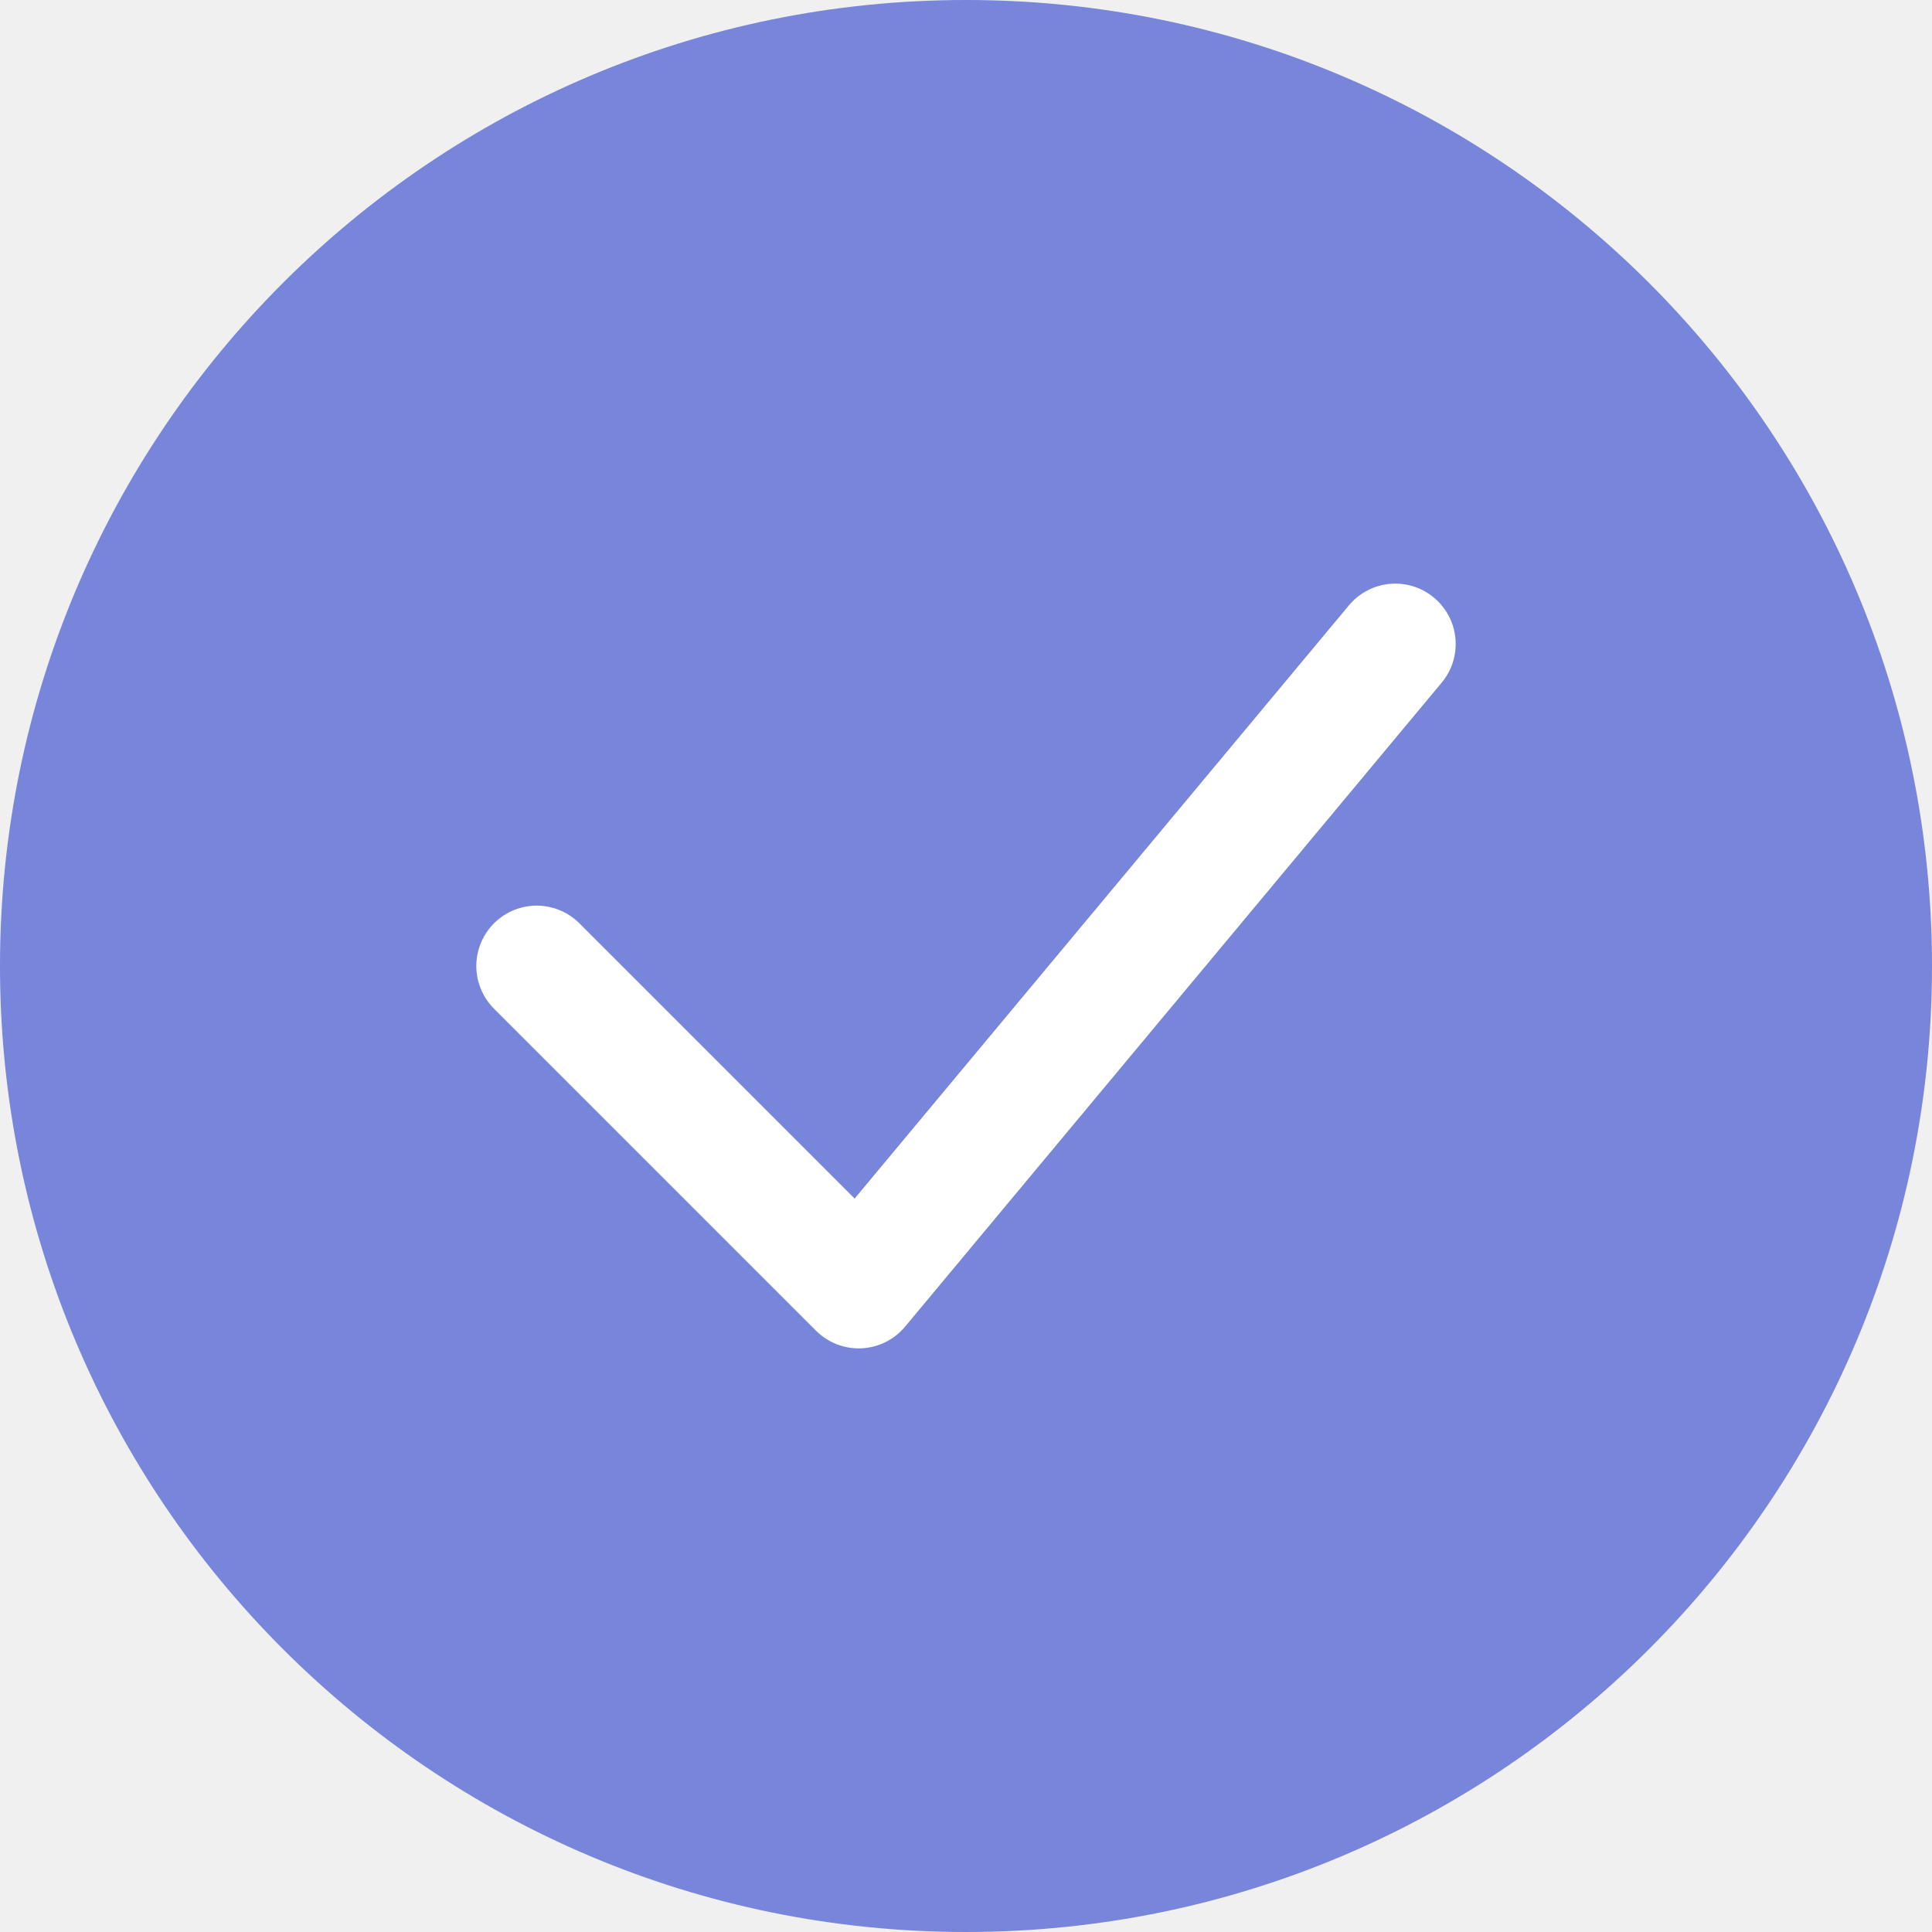
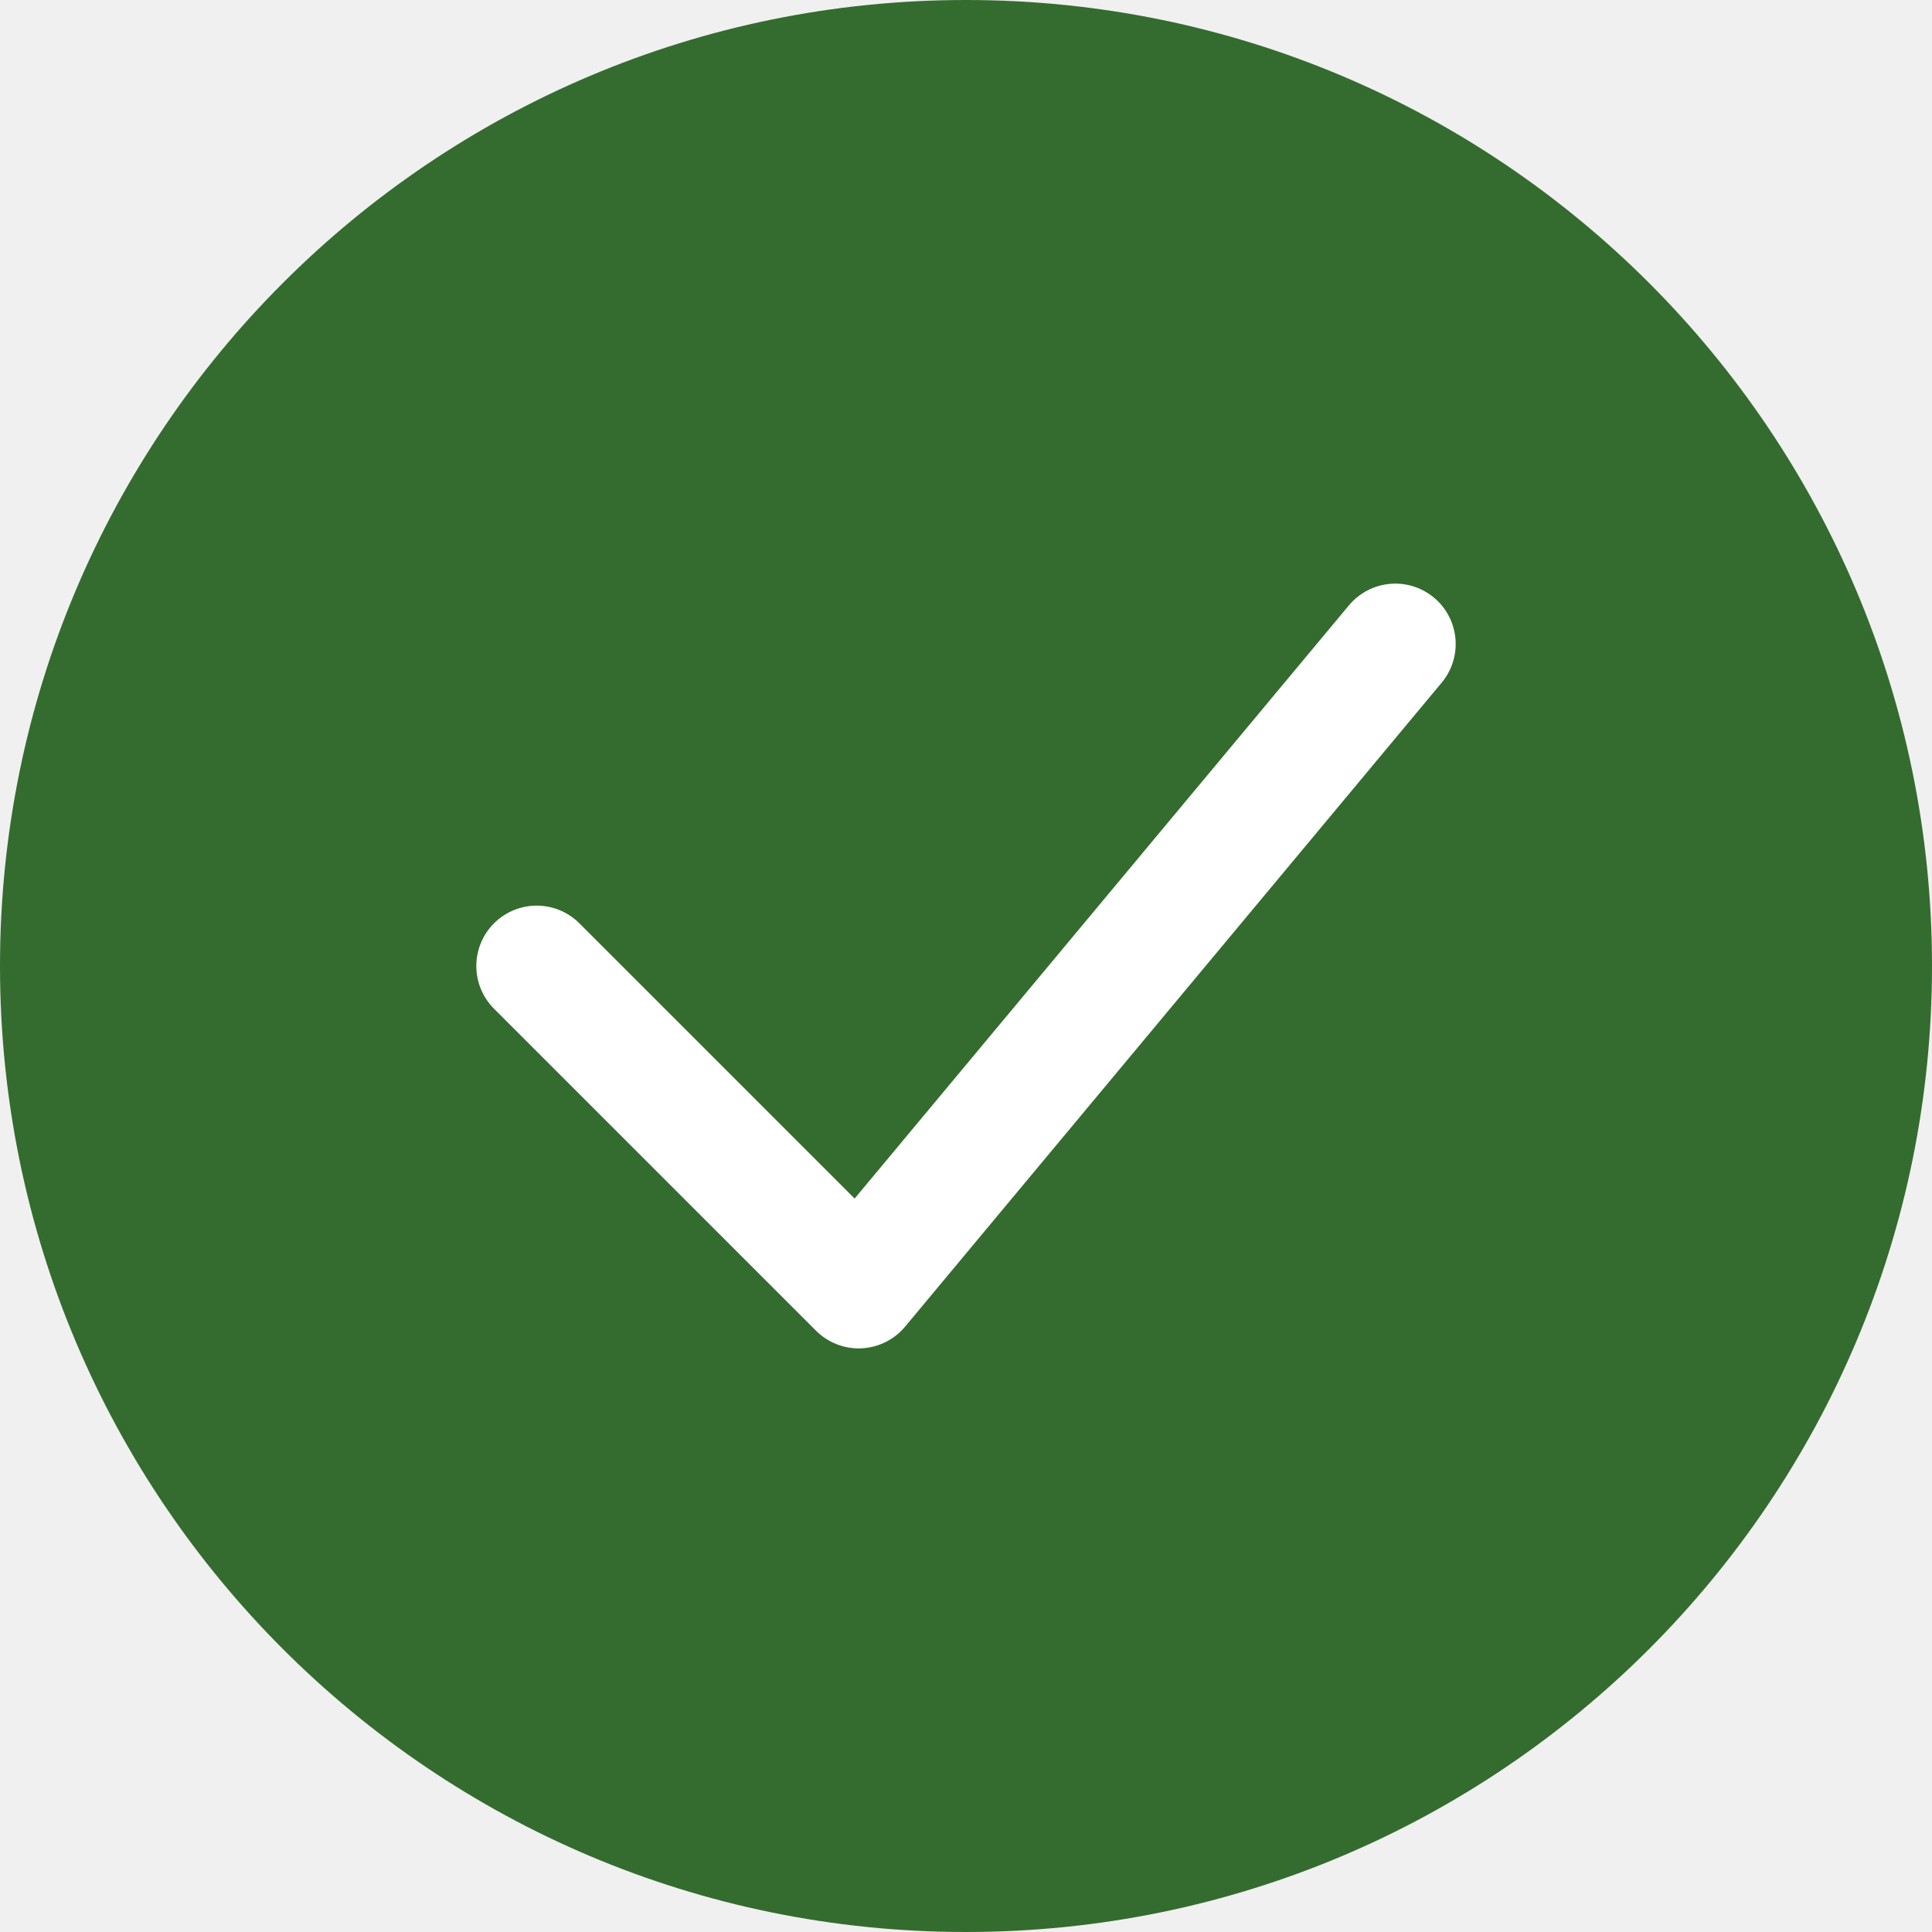
<svg xmlns="http://www.w3.org/2000/svg" width="24" height="24" viewBox="0 0 24 24" fill="none">
-   <circle cx="12" cy="12" r="12" fill="#7785DB" />
+   <circle cx="12" cy="12" r="12" fill="#346C2F" />
  <path d="M6.667 12L10.667 16L17.333 8" stroke="white" stroke-width="1.5" stroke-linecap="round" stroke-linejoin="round" />
</svg>
